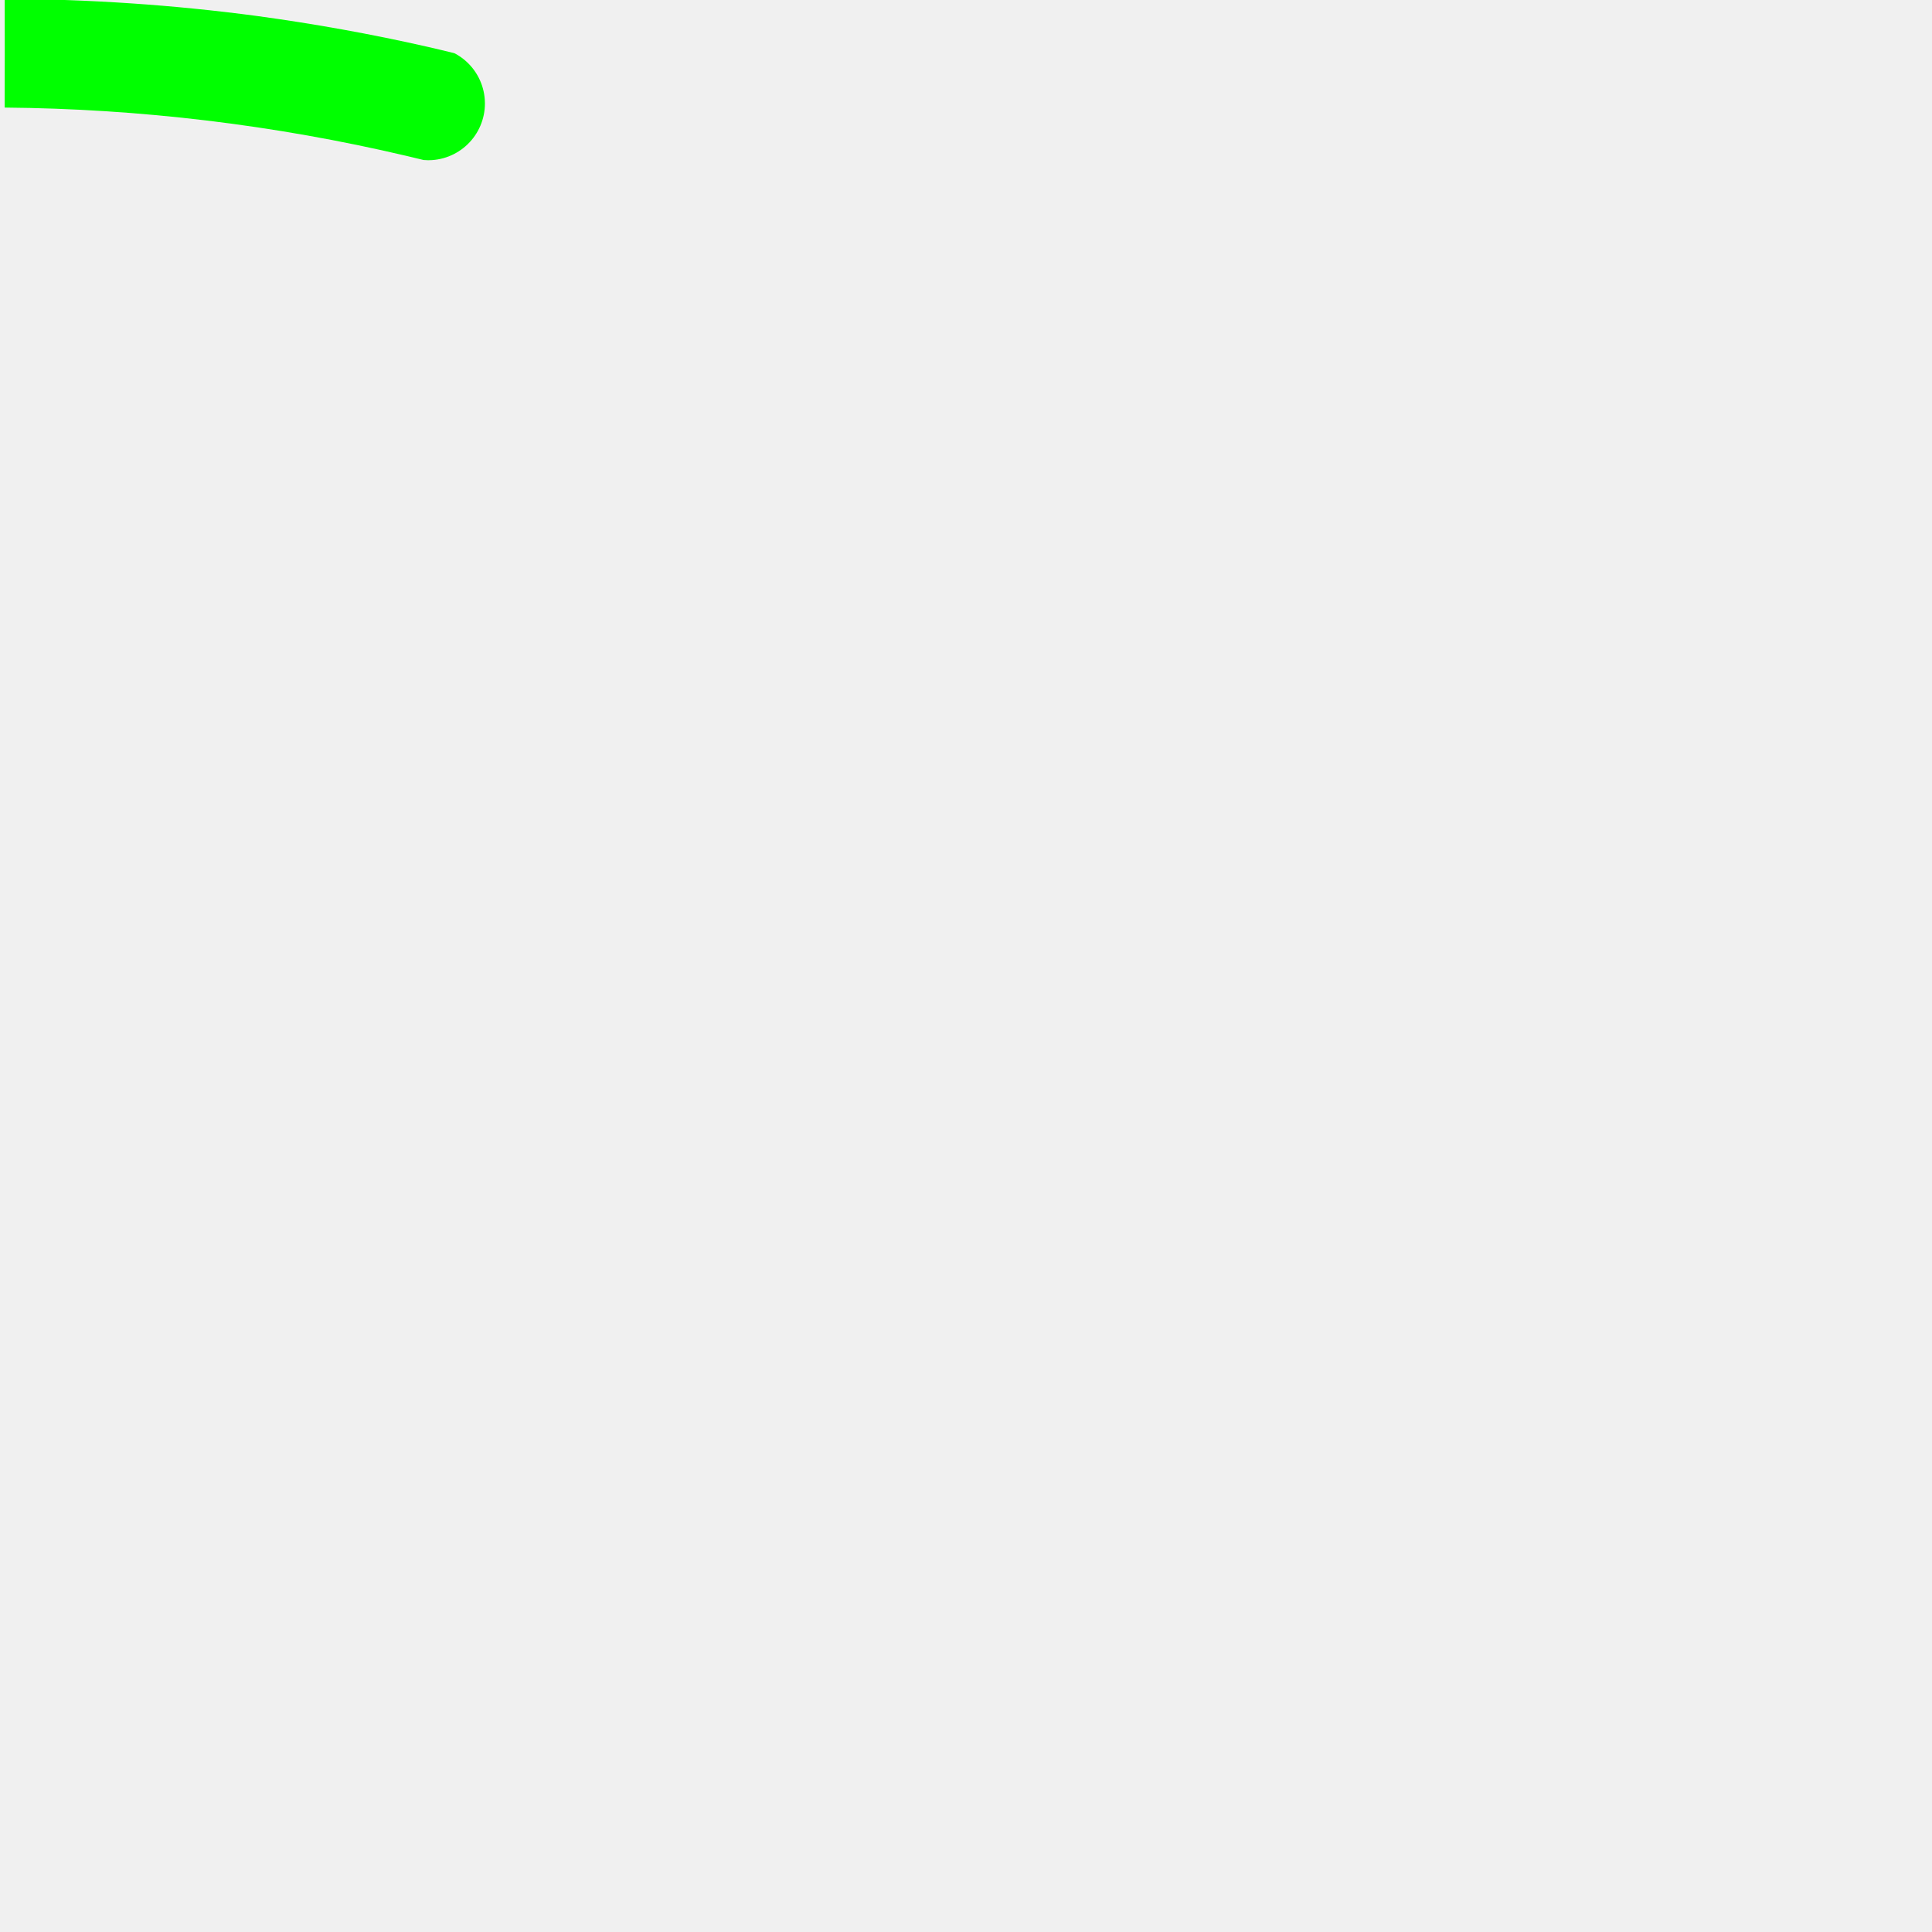
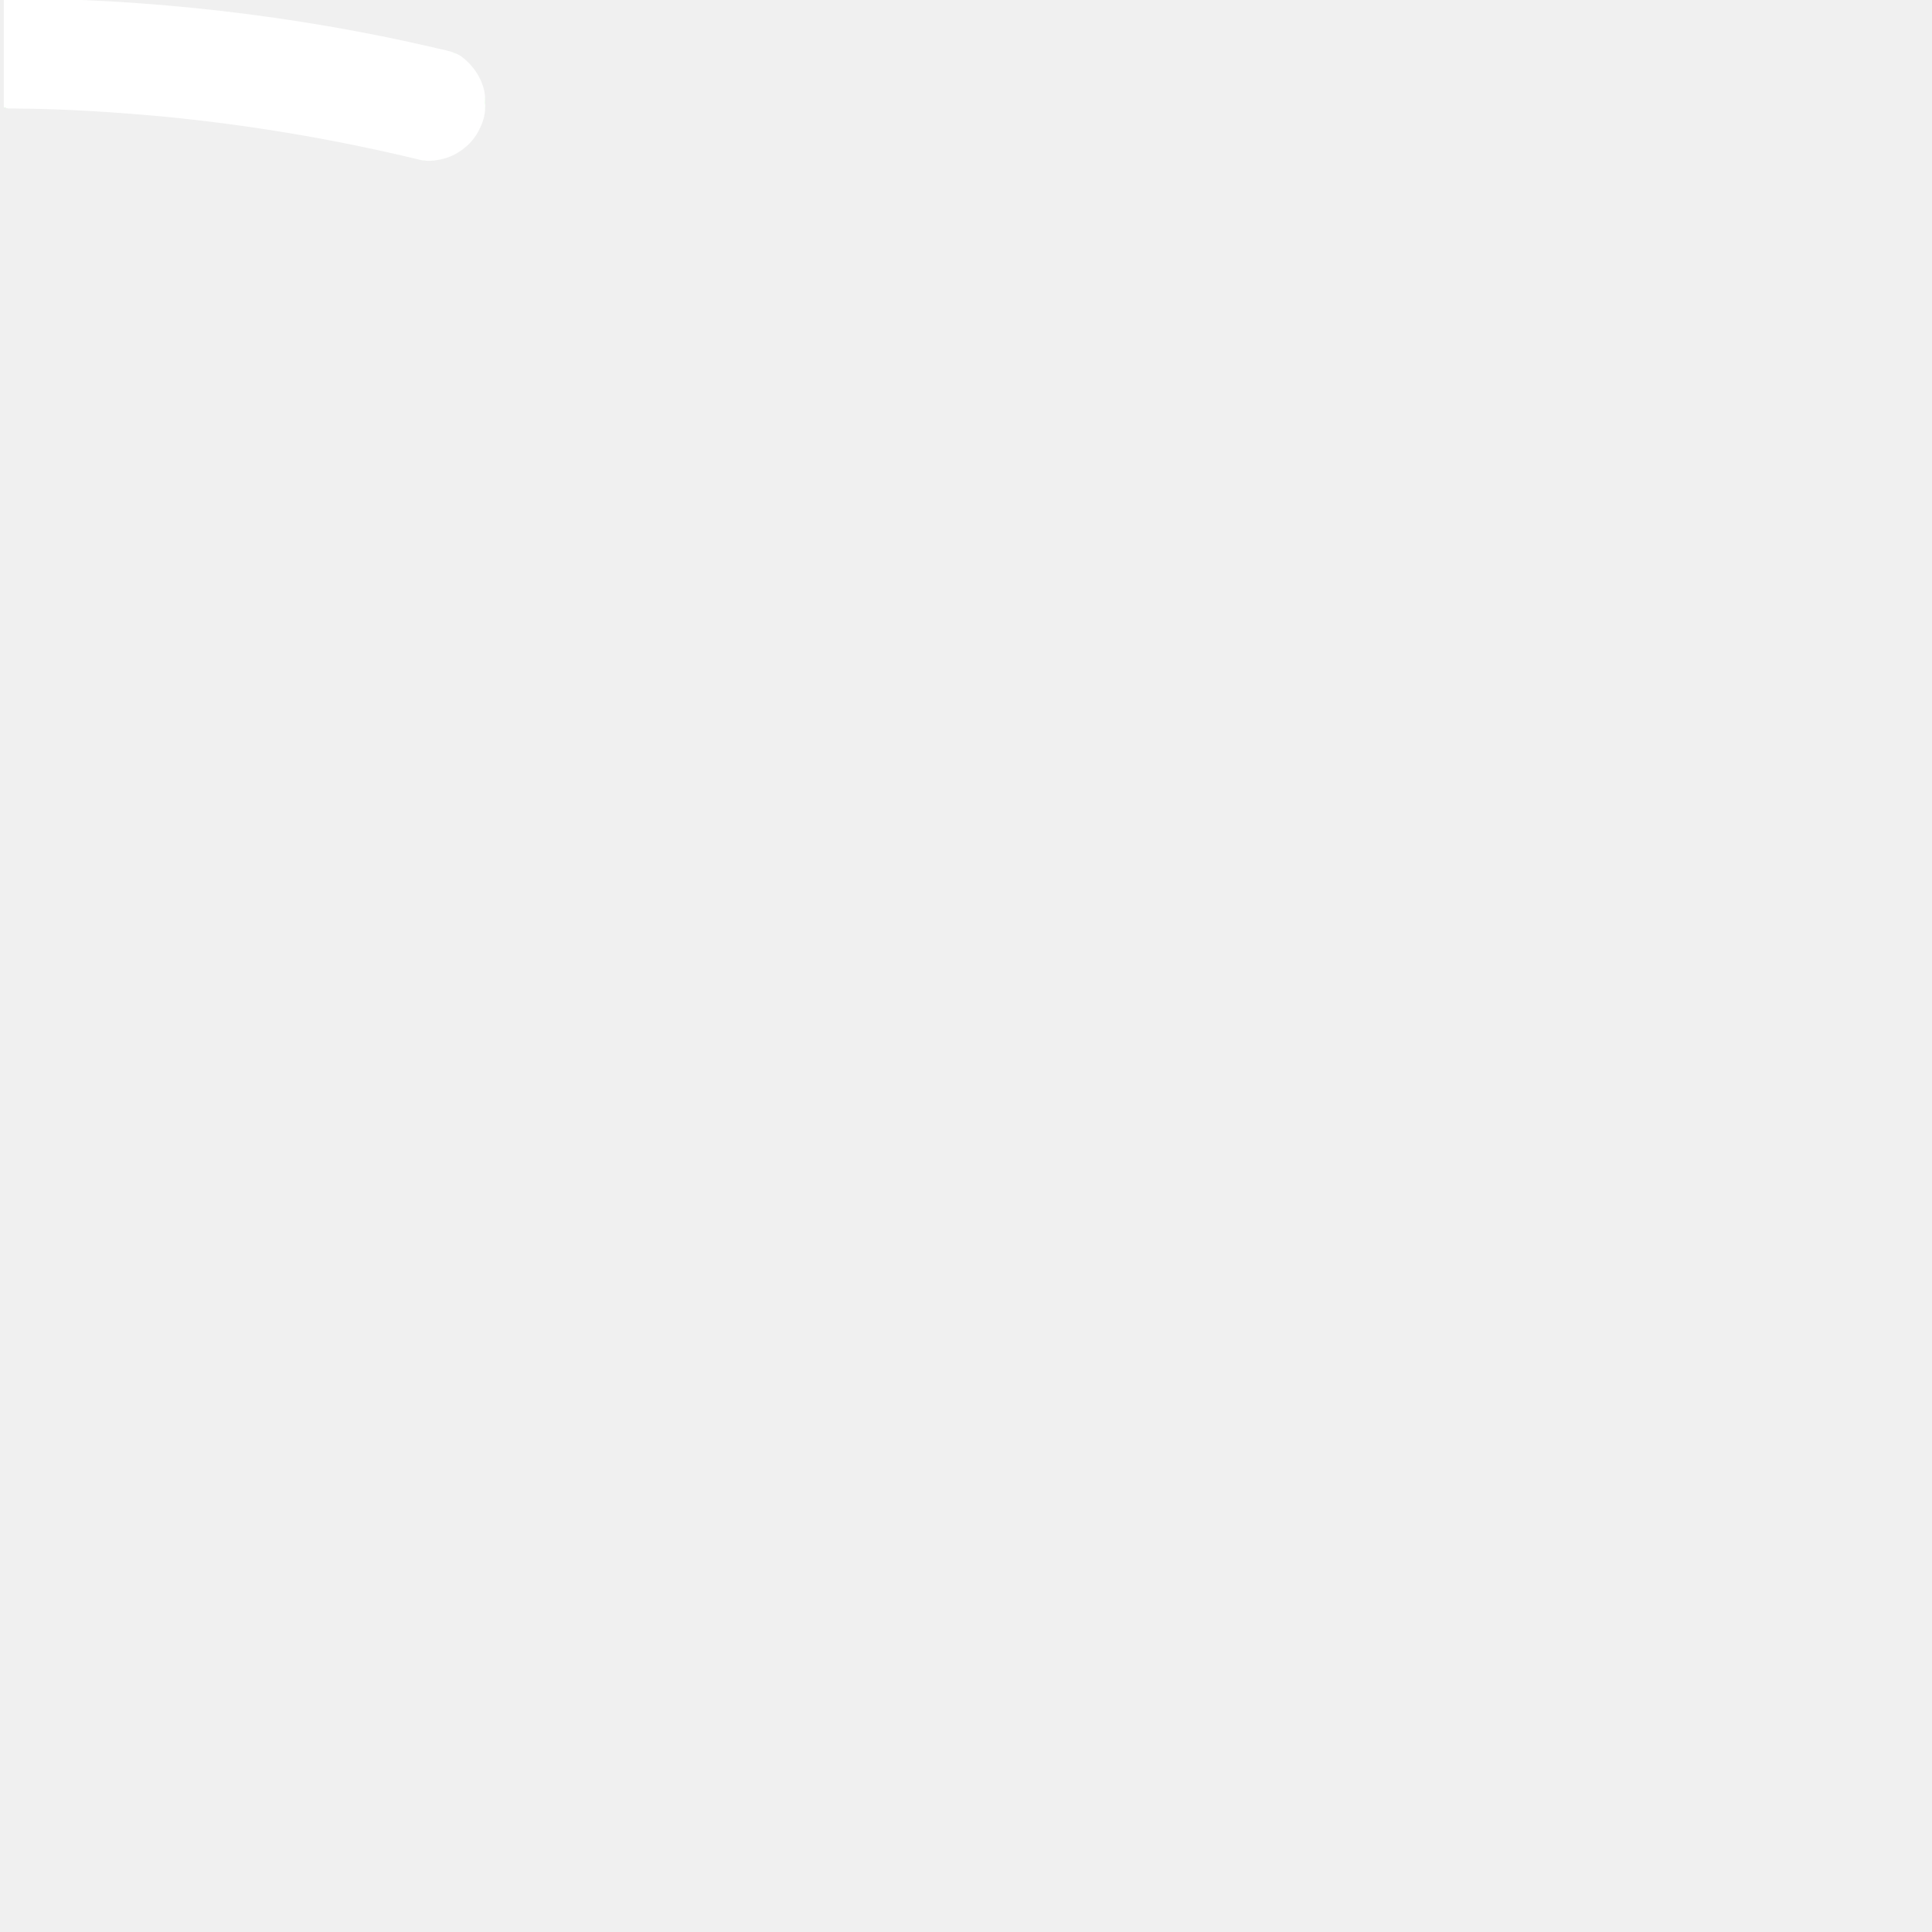
<svg xmlns="http://www.w3.org/2000/svg" width="450" height="450" viewBox="0 0 119.062 119.062" version="1.1" id="svg8">
  <defs id="defs2" />
  <g id="layer1" transform="translate(0,-177.9375)">
    <path style="fill:#00ff00;stroke-width:0.357;paint-order:markers fill stroke" d="M 1.096 -0.266 C 1.129 8.158 1.096 16.612 1.084 25.055 A 425 425 0 0 1 94.666 36.307 A 425 425 0 0 1 98.666 37.27 A 13.214 13.214 0 0 0 99.732 37.322 A 13.214 13.214 0 0 0 100.666 37.289 A 13.214 13.214 0 0 0 101.979 37.129 A 13.214 13.214 0 0 0 103.268 36.84 A 13.214 13.214 0 0 0 104.52 36.424 A 13.214 13.214 0 0 0 105.727 35.885 A 13.214 13.214 0 0 0 106.871 35.227 A 13.214 13.214 0 0 0 107.945 34.459 A 13.214 13.214 0 0 0 108.939 33.586 A 13.214 13.214 0 0 0 109.84 32.619 A 13.214 13.214 0 0 0 110.639 31.568 A 13.214 13.214 0 0 0 111.328 30.443 A 13.214 13.214 0 0 0 111.902 29.254 A 13.214 13.214 0 0 0 112.355 28.012 A 13.214 13.214 0 0 0 112.684 26.732 A 13.214 13.214 0 0 0 112.881 25.426 A 13.214 13.214 0 0 0 112.947 24.107 A 13.214 13.214 0 0 0 112.914 23.172 A 13.214 13.214 0 0 0 112.754 21.861 A 13.214 13.214 0 0 0 112.465 20.572 A 13.214 13.214 0 0 0 112.049 19.318 A 13.214 13.214 0 0 0 111.51 18.113 A 13.214 13.214 0 0 0 110.852 16.967 A 13.214 13.214 0 0 0 110.084 15.893 A 13.214 13.214 0 0 0 109.211 14.9 A 13.214 13.214 0 0 0 108.244 14 A 13.214 13.214 0 0 0 107.193 13.201 A 13.214 13.214 0 0 0 106.068 12.51 A 13.214 13.214 0 0 0 105.809 12.385 C 103.731 11.876 101.654 11.374 99.566 10.898 C 86.442 7.911 73.146 5.533 59.818 3.719 C 40.368 1.125 20.647 -0.187 1.096 -0.266 z " transform="matrix(0.2645833,0,0,0.2645833,0,177.9375)" id="path819" />
+     <path style="fill:#ffffff;stroke-width:0.126;paint-order:markers fill stroke" d="m 0.891,-0.322 c 0,8.449 0,16.898 0,25.347 0.934,0.391 2.085,0.172 3.105,0.257 11.264,0.083 22.515,0.823 33.73,1.837 20.211,1.949 40.289,5.303 60.019,10.096 2.16,0.542 4.454,0.139 6.539,-0.53 3.195,-1.177 5.961,-3.539 7.413,-6.645 0.975,-1.882 1.463,-3.998 1.318,-6.119 0.177,-4.057 -2.015,-7.972 -5.144,-10.447 -1.859,-1.575 -4.395,-1.749 -6.654,-2.367 C 68.386,3.491 34.688,-0.3 0.991,-0.422 l -0.089,0.089 z" id="path816" transform="matrix(0.2645833,0,0,0.2645833,0,177.9375)" />
  </g>
</svg>
